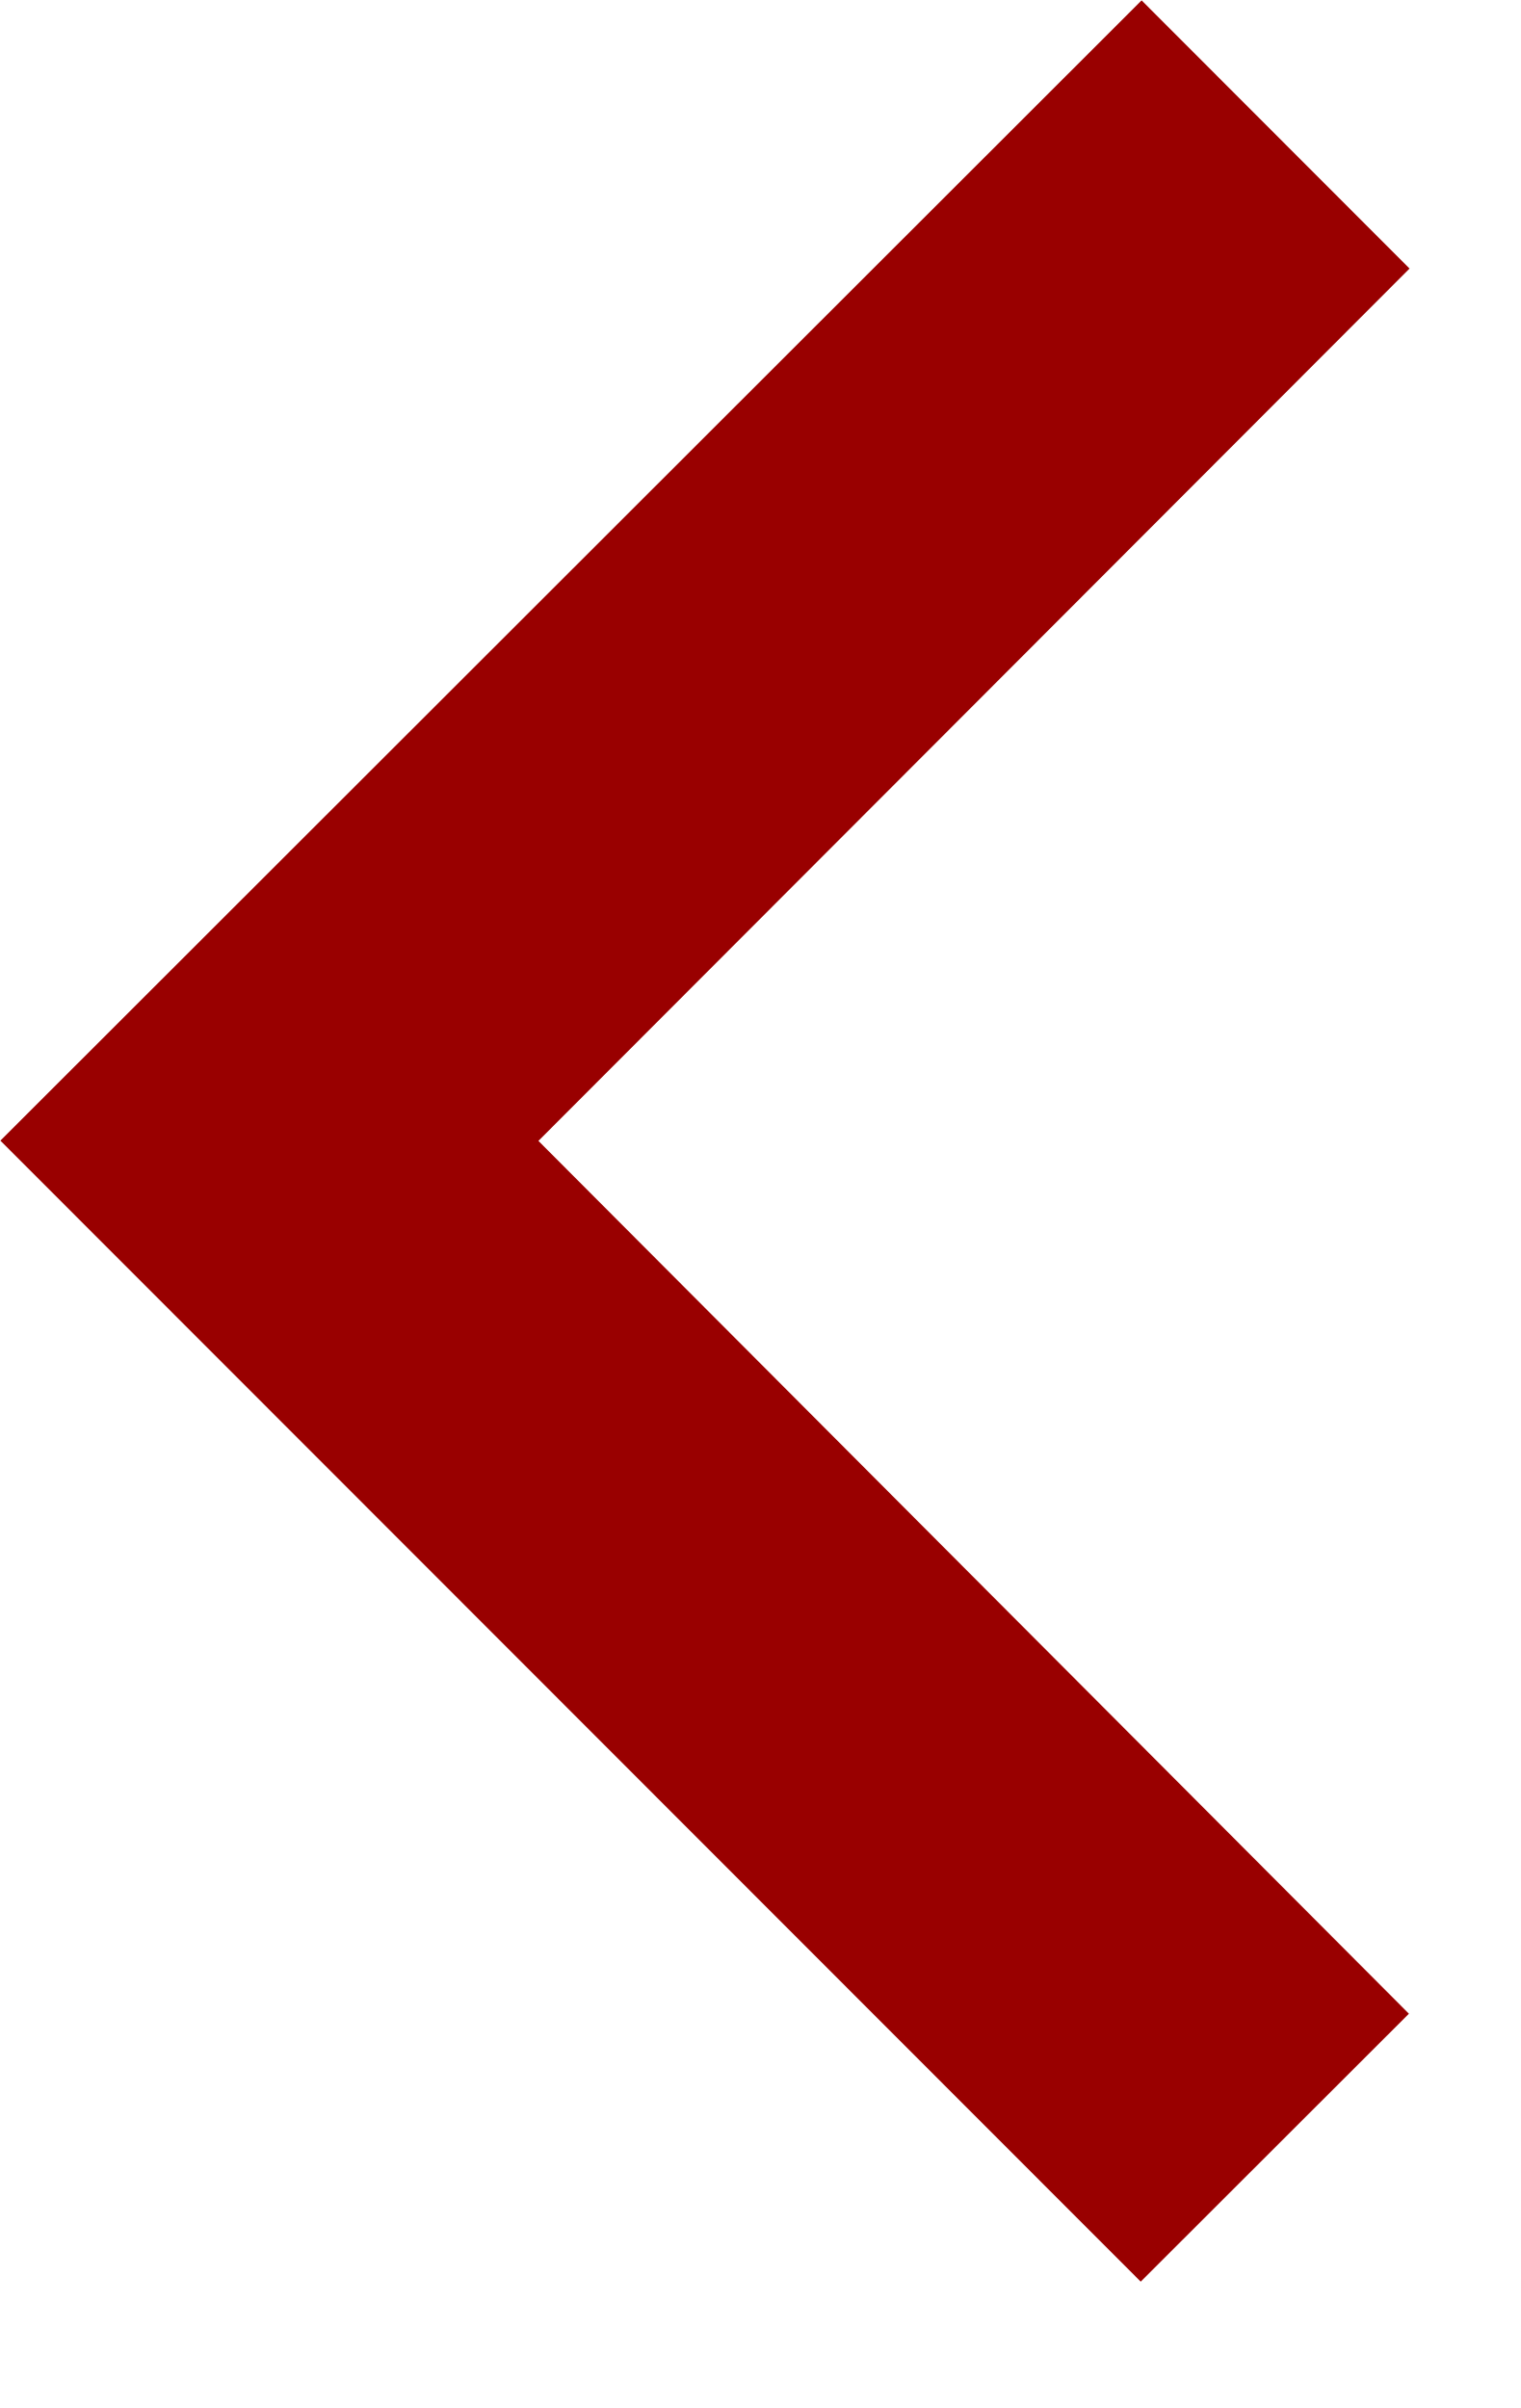
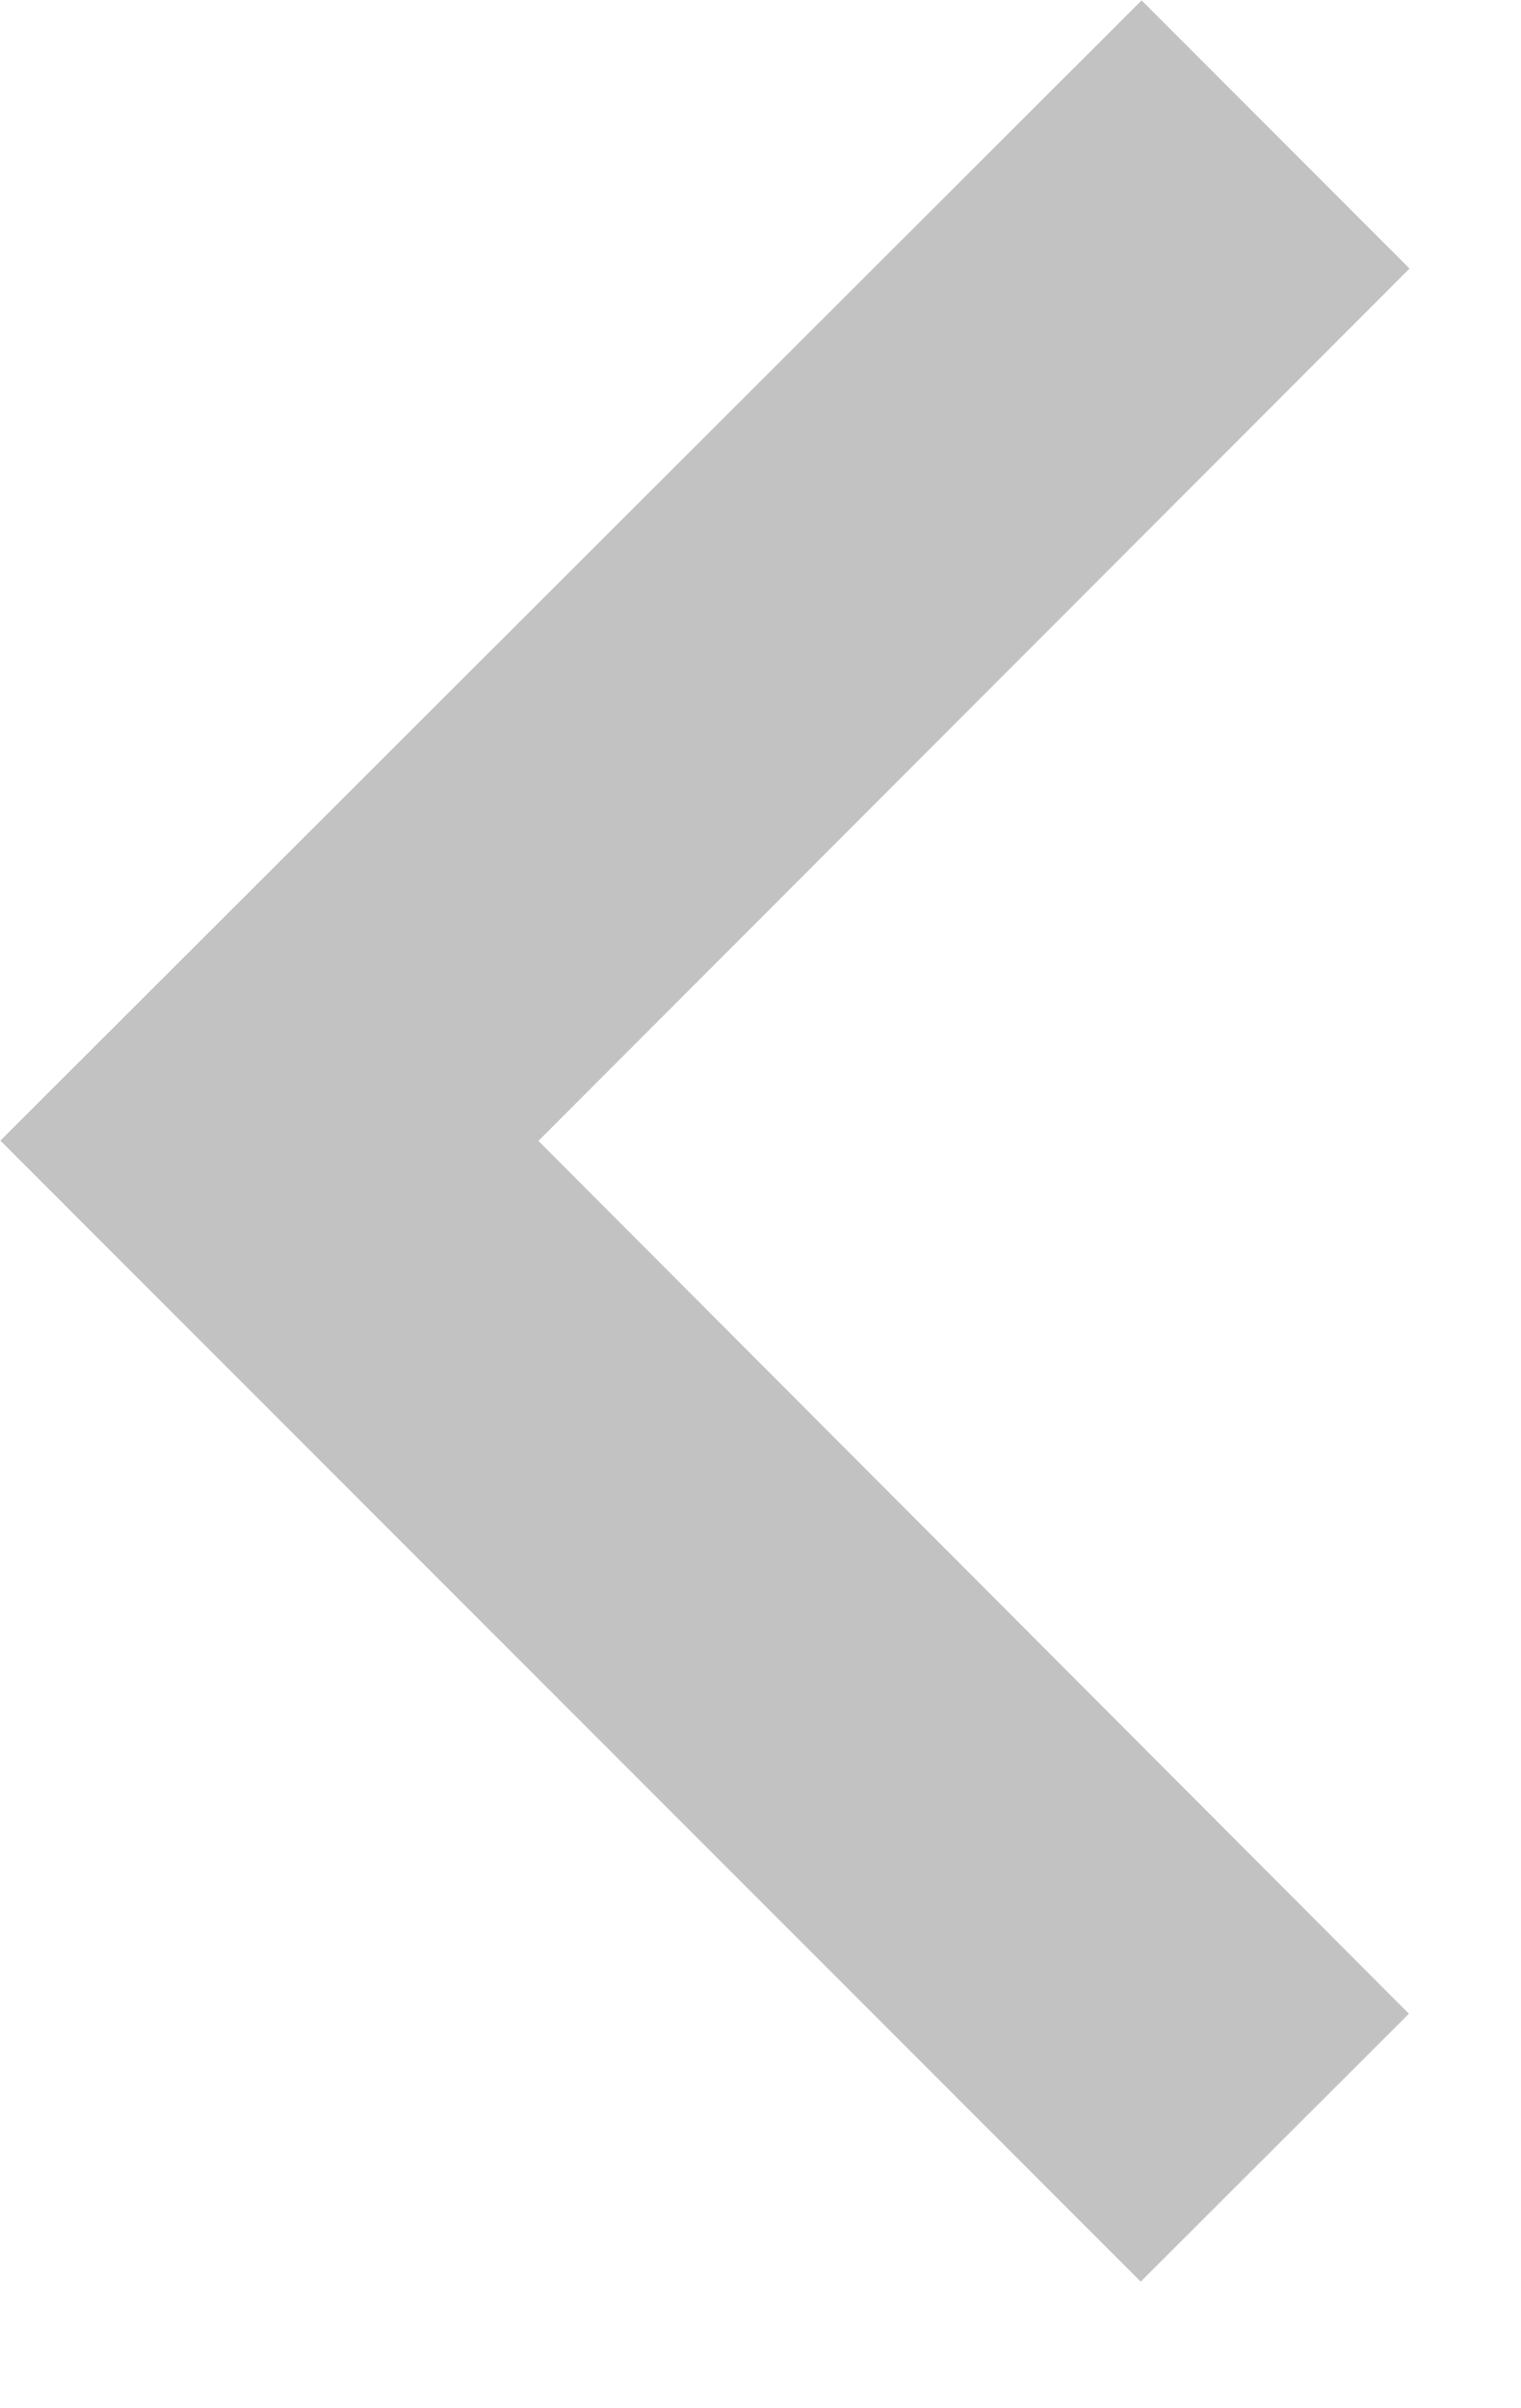
<svg xmlns="http://www.w3.org/2000/svg" width="12" height="19" viewBox="0 0 12 19" fill="none">
-   <path d="M9 18.003L11.116 15.889L4.248 9.002L11.121 2.119L9.007 0.003L0.003 9L9 18.003Z" style="fill: rgb(153, 0, 0);" />
+   <path d="M9 18.003L11.116 15.889L4.248 9.002L11.121 2.119L9.007 0.003L0.003 9L9 18.003Z" style="fill: rgb(194, 194, 194);" />
</svg>
